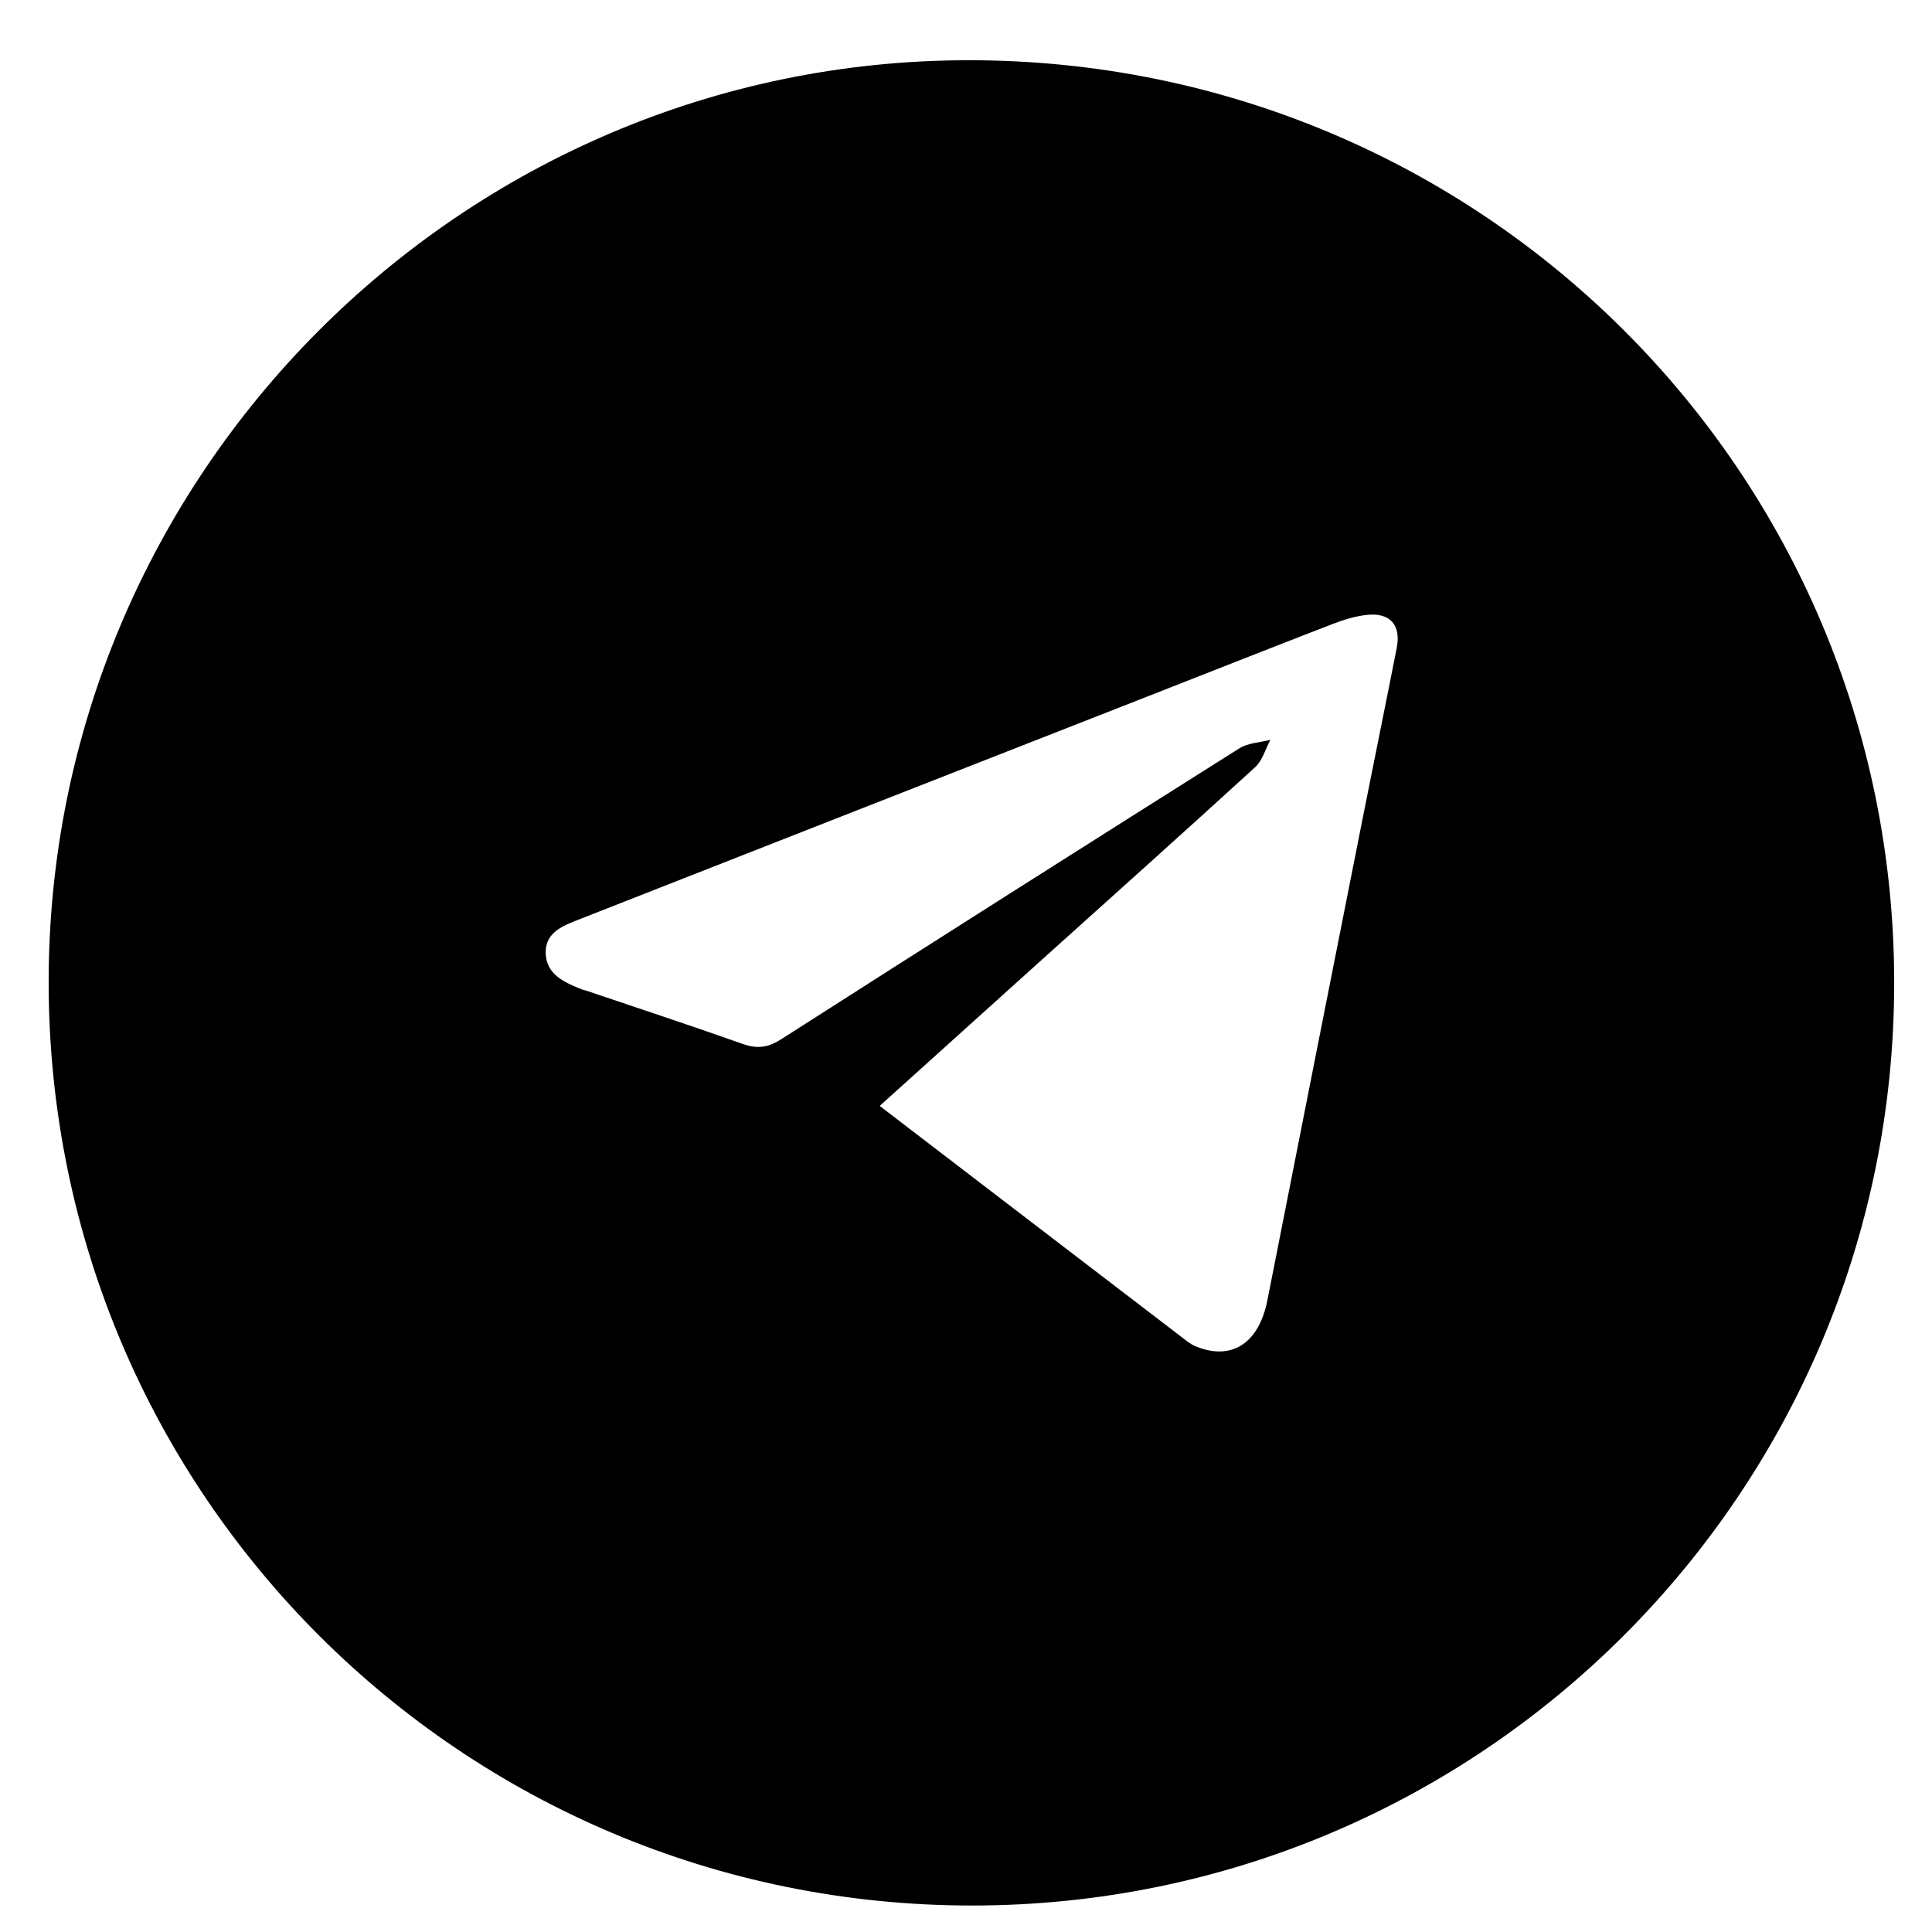
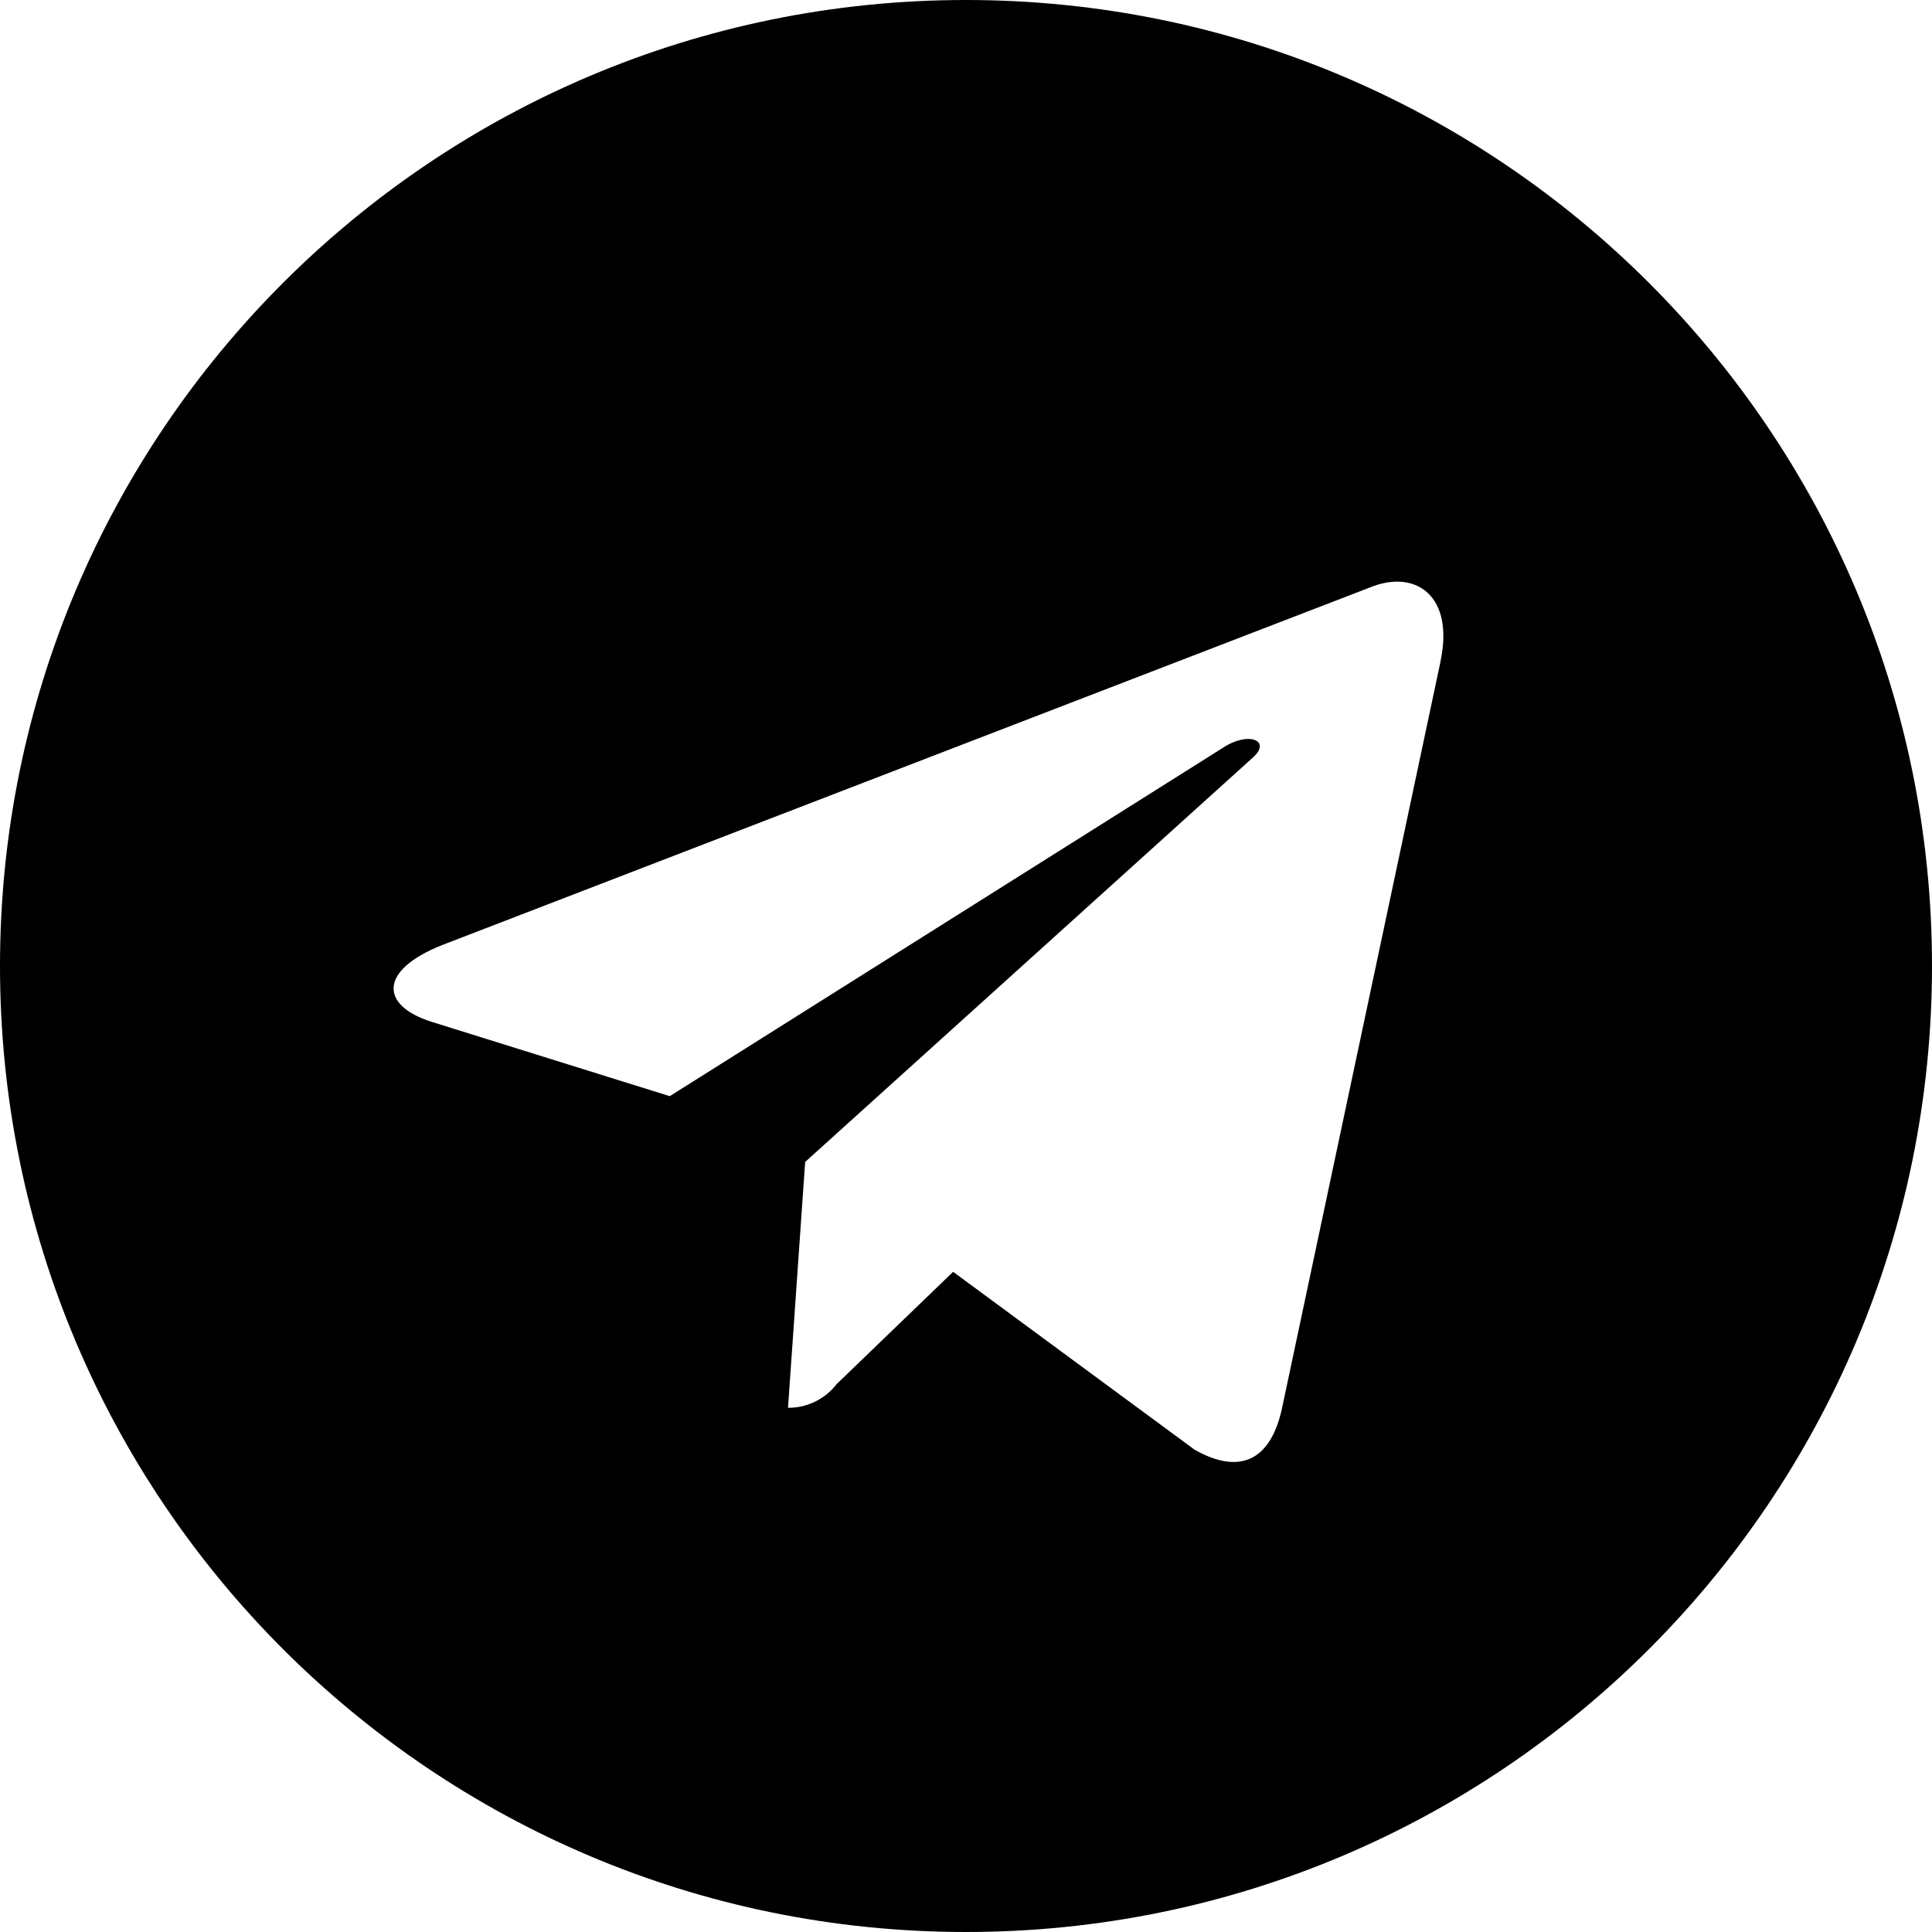
- <svg xmlns="http://www.w3.org/2000/svg" id="Layer_1" data-name="Layer 1" viewBox="0 0 1080 1080">
-   <defs>
-     <style>
-       .cls-1 {
-         stroke-width: 0px;
-       }
-     </style>
-   </defs>
-   <path class="cls-1" d="m27.2,549.88C26.73,265.97,257.4,34.13,540.8,33.67c286.64-.47,518.1,229.98,518.06,515.8-.05,284.66-230.66,515.55-515.12,515.73-285.27.18-516.07-230.07-516.54-515.31Zm464.54,68.32c58.28,44.64,115.39,88.39,172.55,132.09,1.82,1.39,4.07,2.37,6.25,3.14,19.08,6.74,33.37-3.43,37.92-26.49,17.73-89.98,35.54-179.94,53.36-269.89,6.27-31.63,12.76-63.22,18.96-94.86,2.49-12.72-3.62-19.8-16.47-18.48-6.57.67-13.16,2.71-19.37,5.11-35.08,13.55-70.05,27.4-105.06,41.13-105.04,41.17-210.1,82.29-315.09,123.59-8.97,3.53-19.8,7.02-19.75,18.85.05,12.37,10.57,16.85,20.49,20.79.62.25,1.31.3,1.95.52,29.26,9.9,58.61,19.56,87.72,29.87,8.04,2.85,14.1,2.1,21.42-2.59,85.23-54.52,170.65-108.72,256.23-162.68,4.83-3.05,11.49-3.21,17.3-4.71-2.78,5.16-4.43,11.55-8.52,15.28-40.72,37.21-81.85,73.98-122.85,110.89-28.7,25.84-57.38,51.72-87.04,78.46Z" />
-   <path class="cls-1" d="m1526.05,1053c260.42.15,471.72,211.61,471.69,472.05-.03,260.78-212.01,472.38-472.78,471.95-260.38-.44-471.41-212.07-471.21-472.56.2-260.29,211.89-471.59,472.3-471.44Zm49.47,792.01v-291.46h98.32c4.93-38.34,9.74-75.78,14.72-114.54h-112.07c0-30-.89-58.9.29-87.72.89-21.68,12.56-35.16,34.03-37.68,22.68-2.66,45.77-1.79,68.68-2.42,3.96-.11,7.92-.02,12.01-.02v-102.25c-39.79-2.7-79.28-7.98-118.74-1.46-59.26,9.8-96.96,44.32-109.93,103.03-4.55,20.6-4.2,42.4-4.98,63.69-.78,21.3-.17,42.65-.17,65.23h-97.59v114.26h98.05v291.32h117.4Z" />
+ <svg xmlns="http://www.w3.org/2000/svg" fill="#000000" width="800px" height="800px" viewBox="0 0 24 24">
+   <path d="m12 0c-6.627 0-12 5.373-12 12s5.373 12 12 12 12-5.373 12-12c0-6.627-5.373-12-12-12zm5.894 8.221-1.97 9.28c-.145.658-.537.818-1.084.508l-3-2.21-1.446 1.394c-.14.18-.357.295-.6.295-.002 0-.003 0-.005 0l.213-3.054 5.56-5.022c.24-.213-.054-.334-.373-.121l-6.869 4.326-2.96-.924c-.64-.203-.658-.64.135-.954l11.566-4.458c.538-.196 1.006.128.832.941z" />
</svg>
